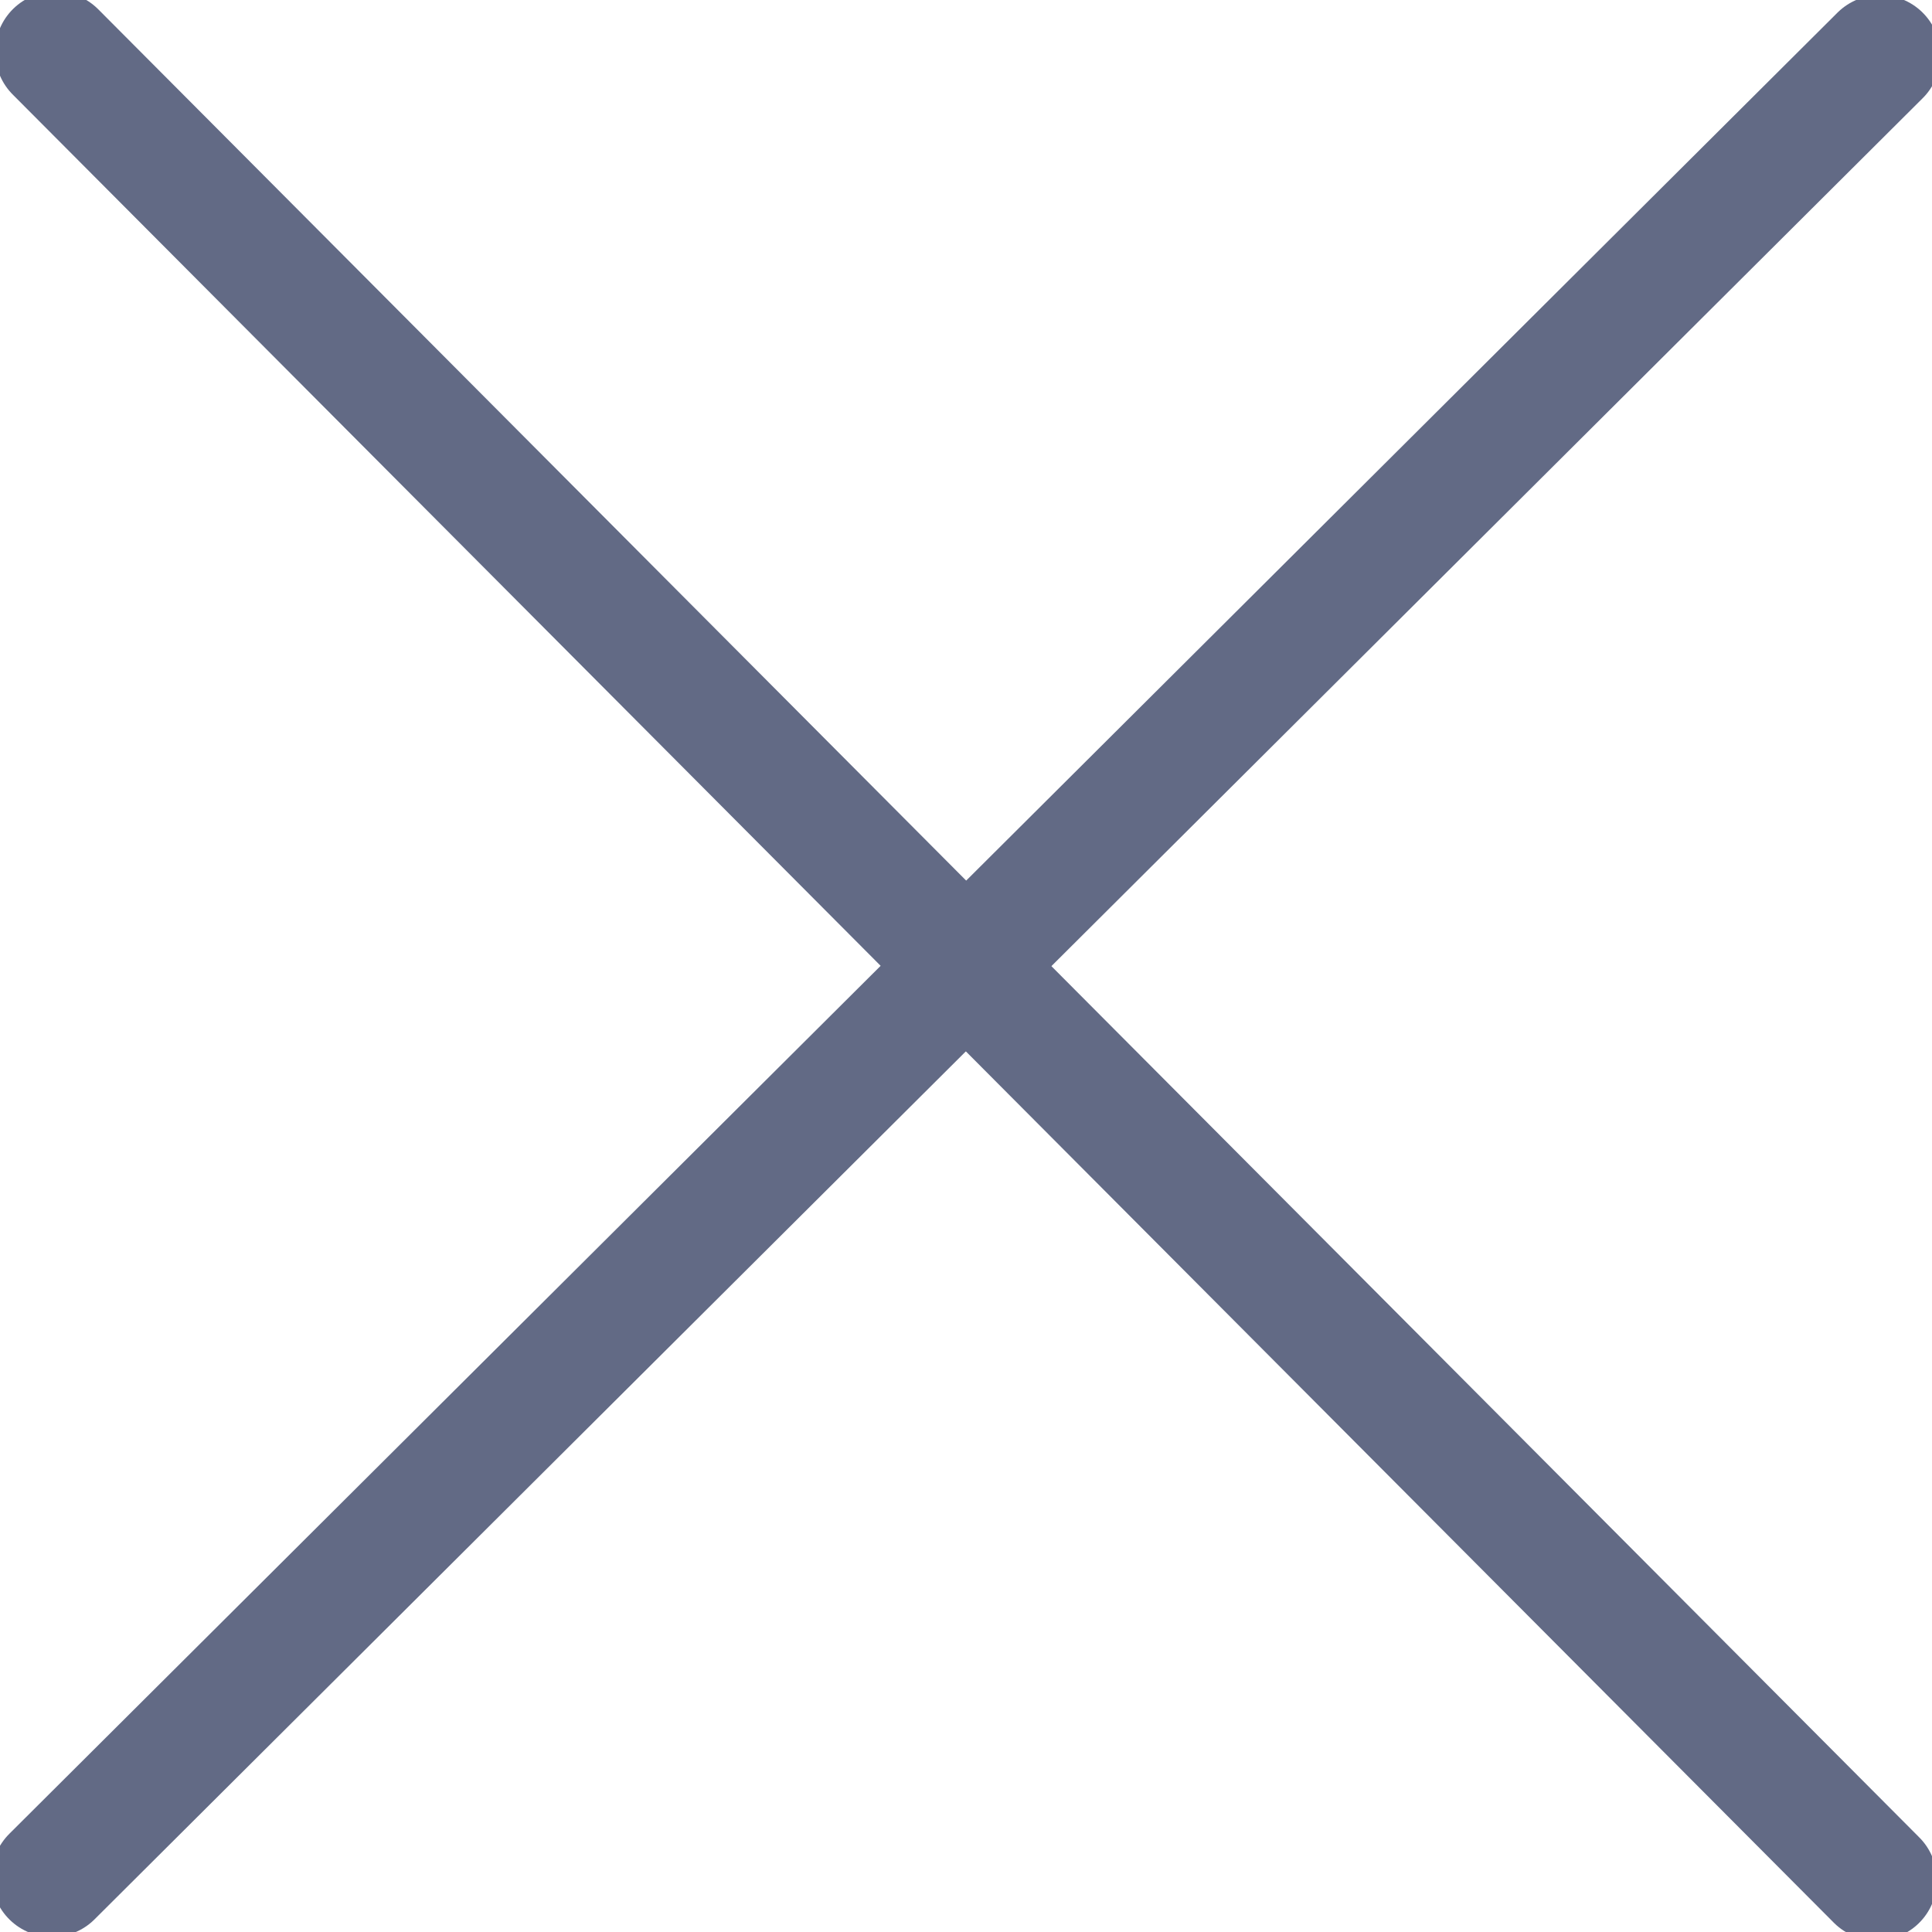
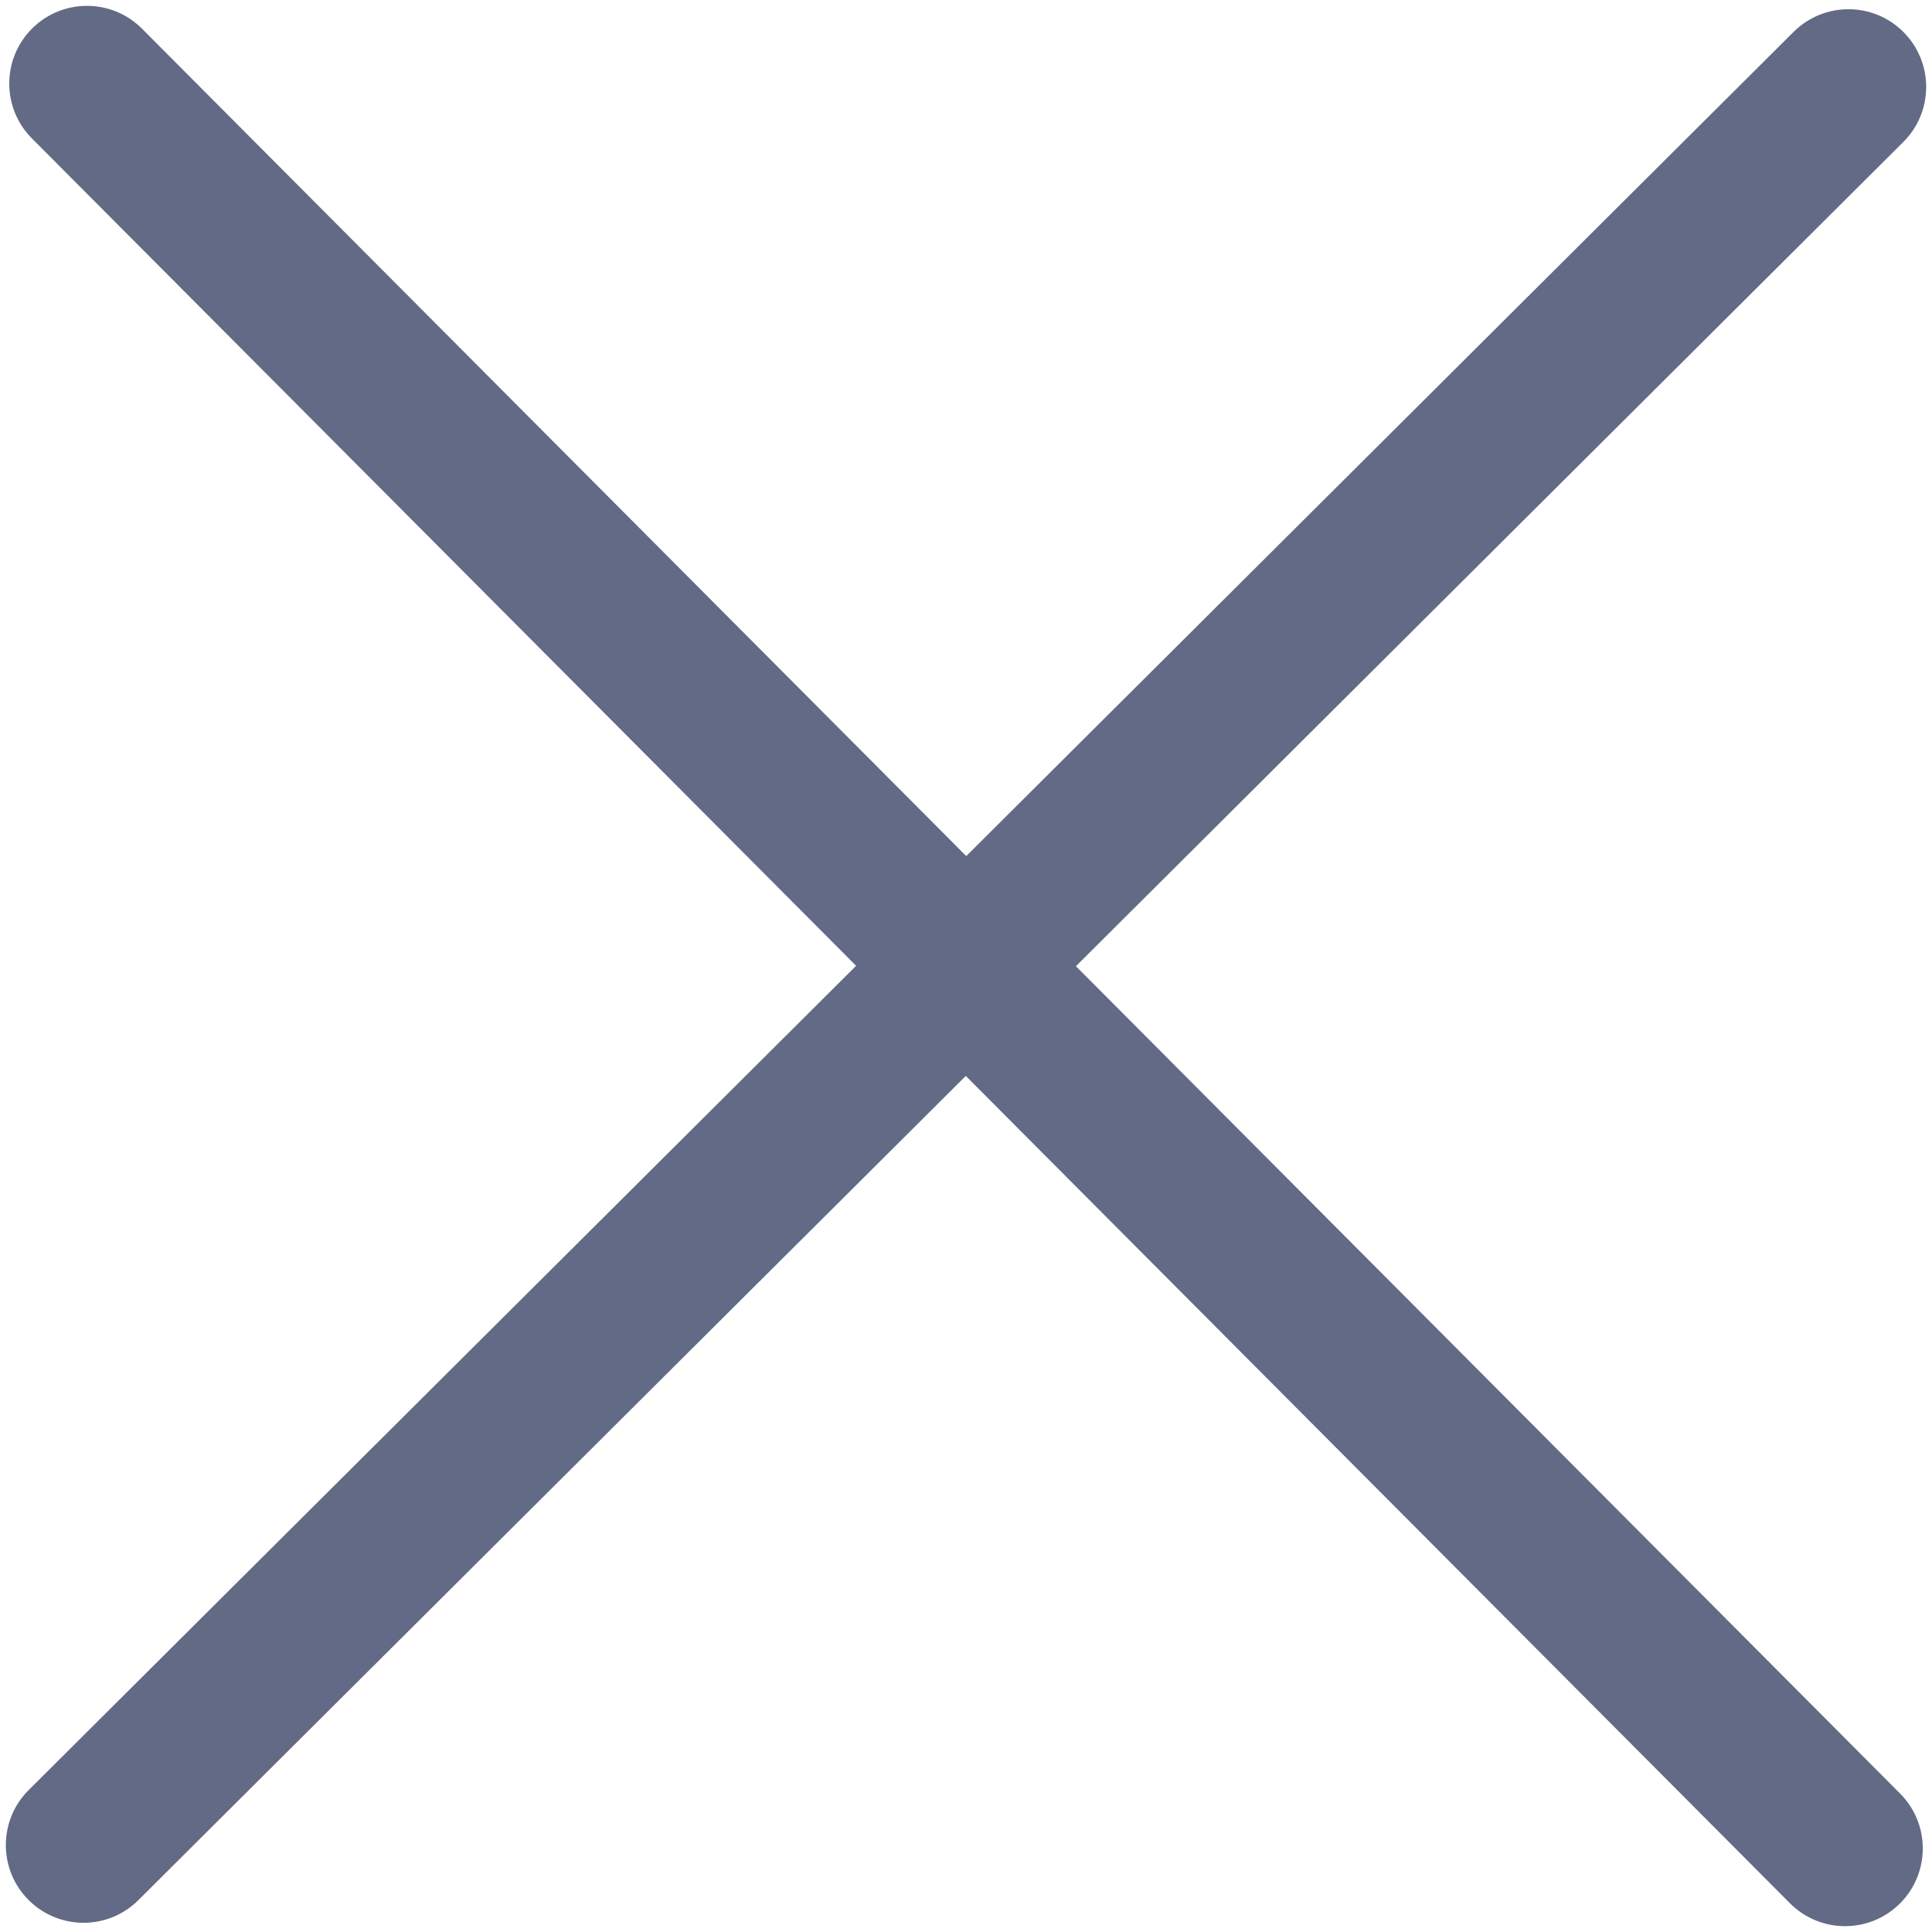
- <svg xmlns="http://www.w3.org/2000/svg" width="32px" height="32px" viewBox="0 0 32 32" version="1.1">
+ <svg xmlns="http://www.w3.org/2000/svg" width="48px" height="48px" viewBox="0 0 48 48" version="1.1">
  <defs />
  <g id="Icons" stroke="none" stroke-width="1" fill="none" fill-rule="evenodd">
-     <g id="cross" stroke="#626A85" stroke-width="2" stroke-linecap="round" stroke-linejoin="round">
-       <path d="M31.14,0.918 L0.86,31.082" id="Stroke-3751" />
-       <path d="M31.082,31.14 L0.919,0.86" id="Stroke-3752" />
+     <g id="cross" fill="#626A85">
+       <path d="M23.995,26.731 L3.438,47.208 C2.683,47.961 1.46,47.958 0.708,47.203 C-0.045,46.448 -0.042,45.225 0.713,44.473 L21.27,23.995 L0.793,3.439 C0.04,2.683 0.043,1.461 0.798,0.708 C1.554,-0.044 2.776,-0.042 3.529,0.714 L24.006,21.269 L44.562,0.792 C45.317,0.04 46.54,0.042 47.292,0.797 C48.045,1.553 48.043,2.775 47.287,3.528 L26.731,24.005 L47.208,44.561 C47.961,45.317 47.958,46.539 47.203,47.292 C46.447,48.045 45.225,48.042 44.472,47.287 L23.995,26.731 L23.995,26.731 Z" id="Stroke-3751" />
    </g>
  </g>
</svg>
